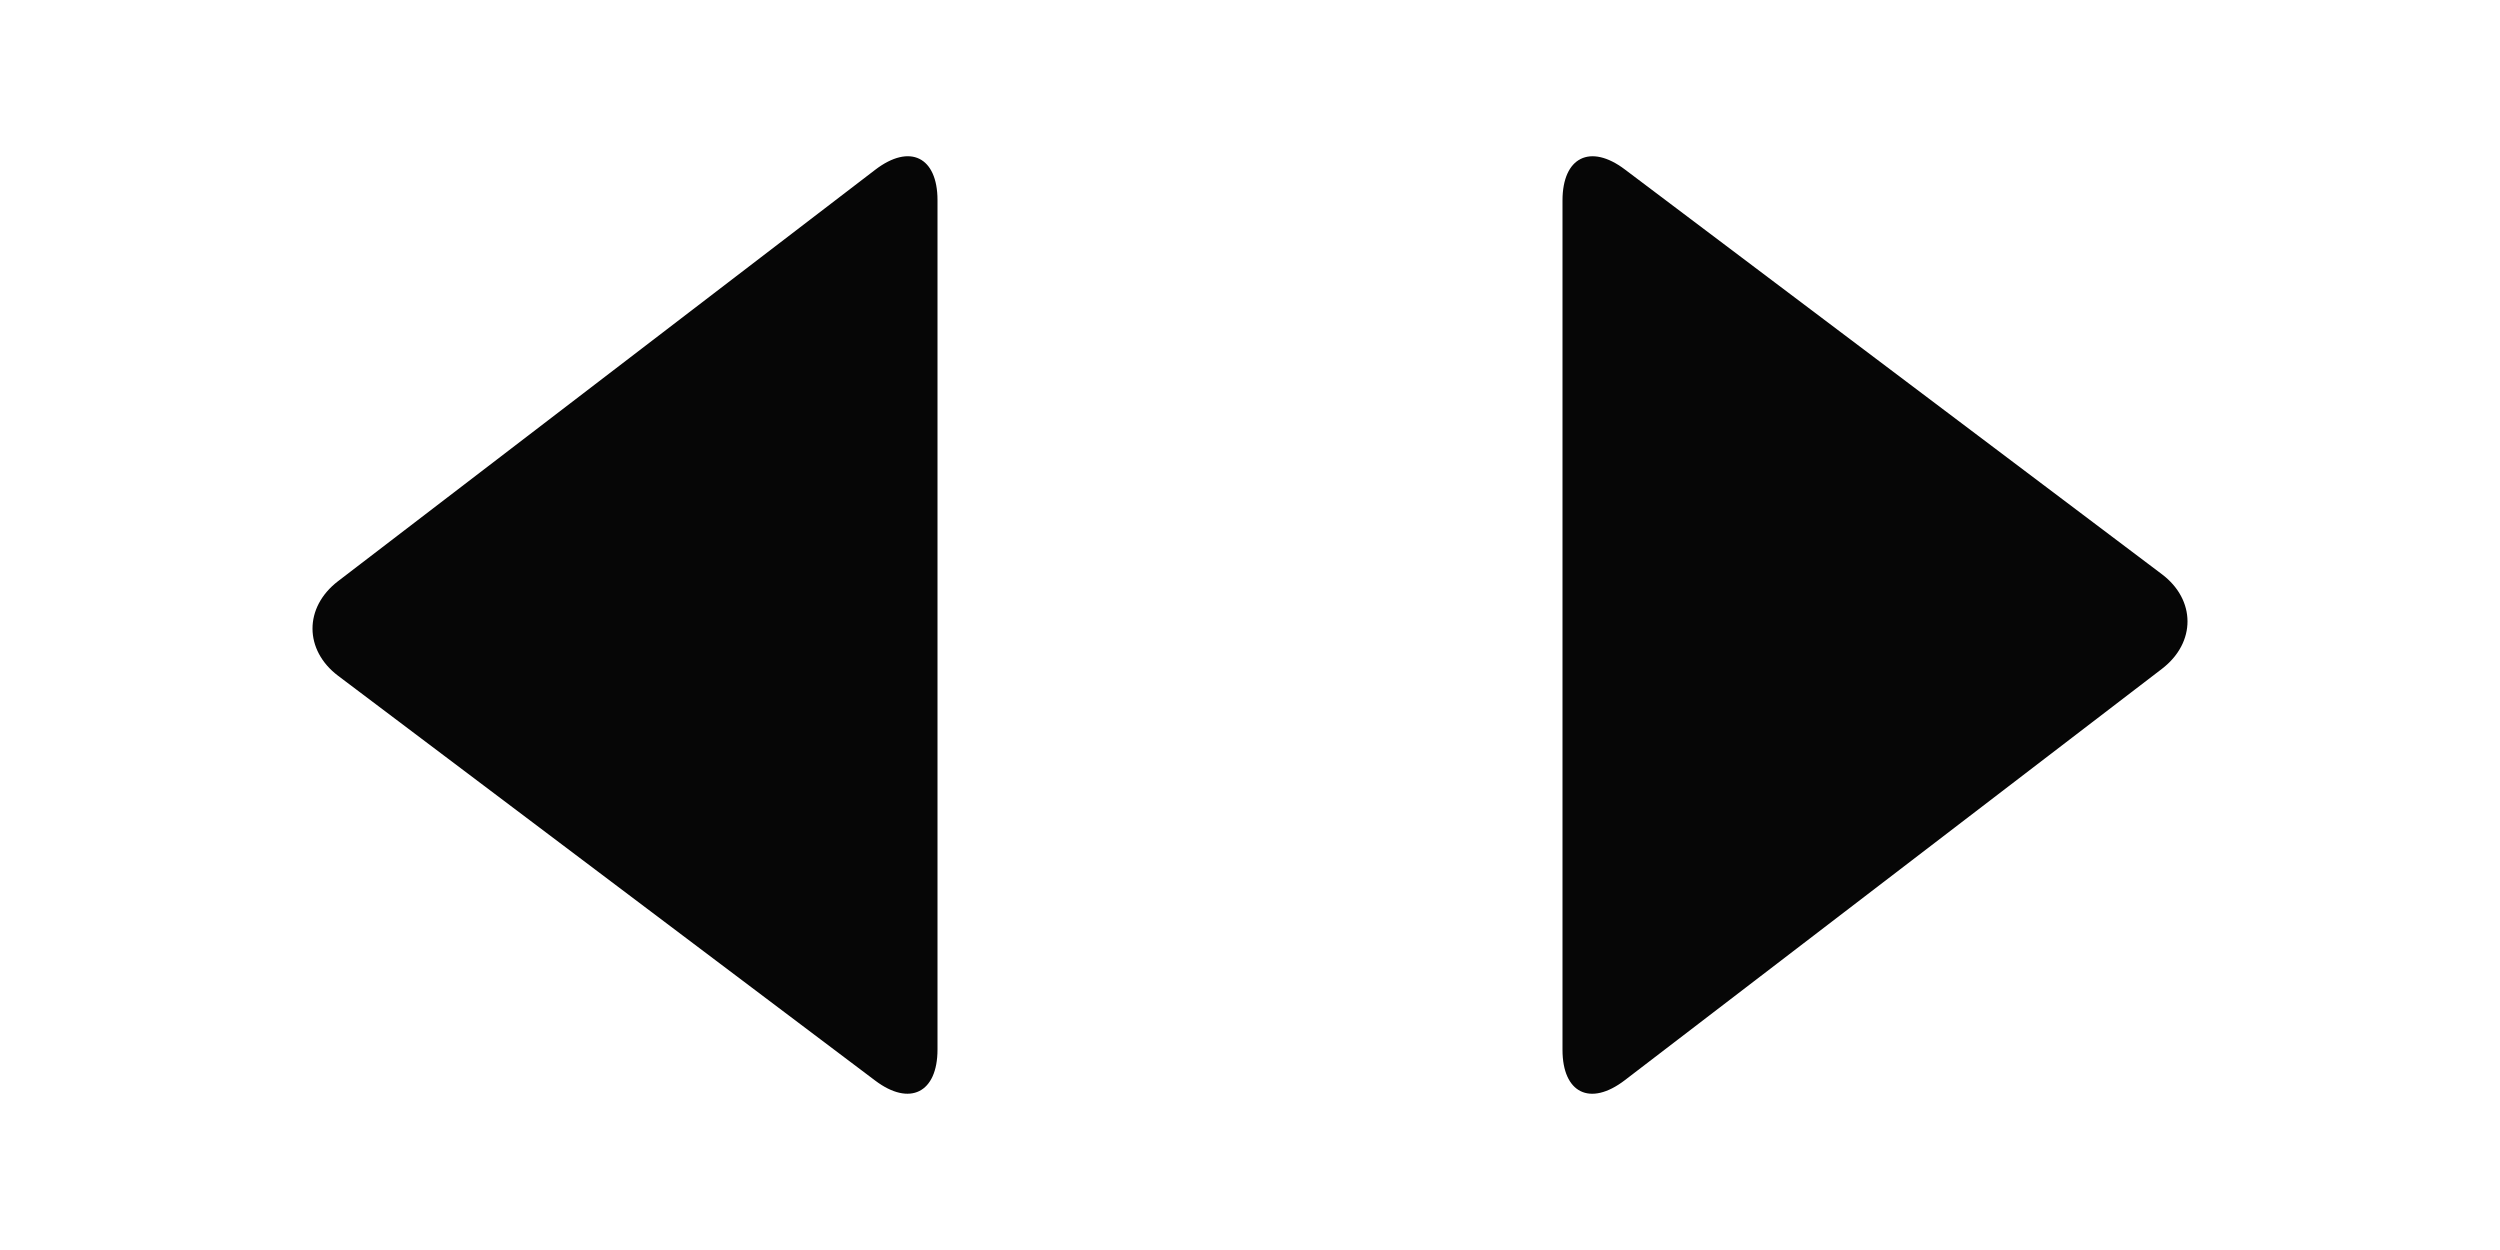
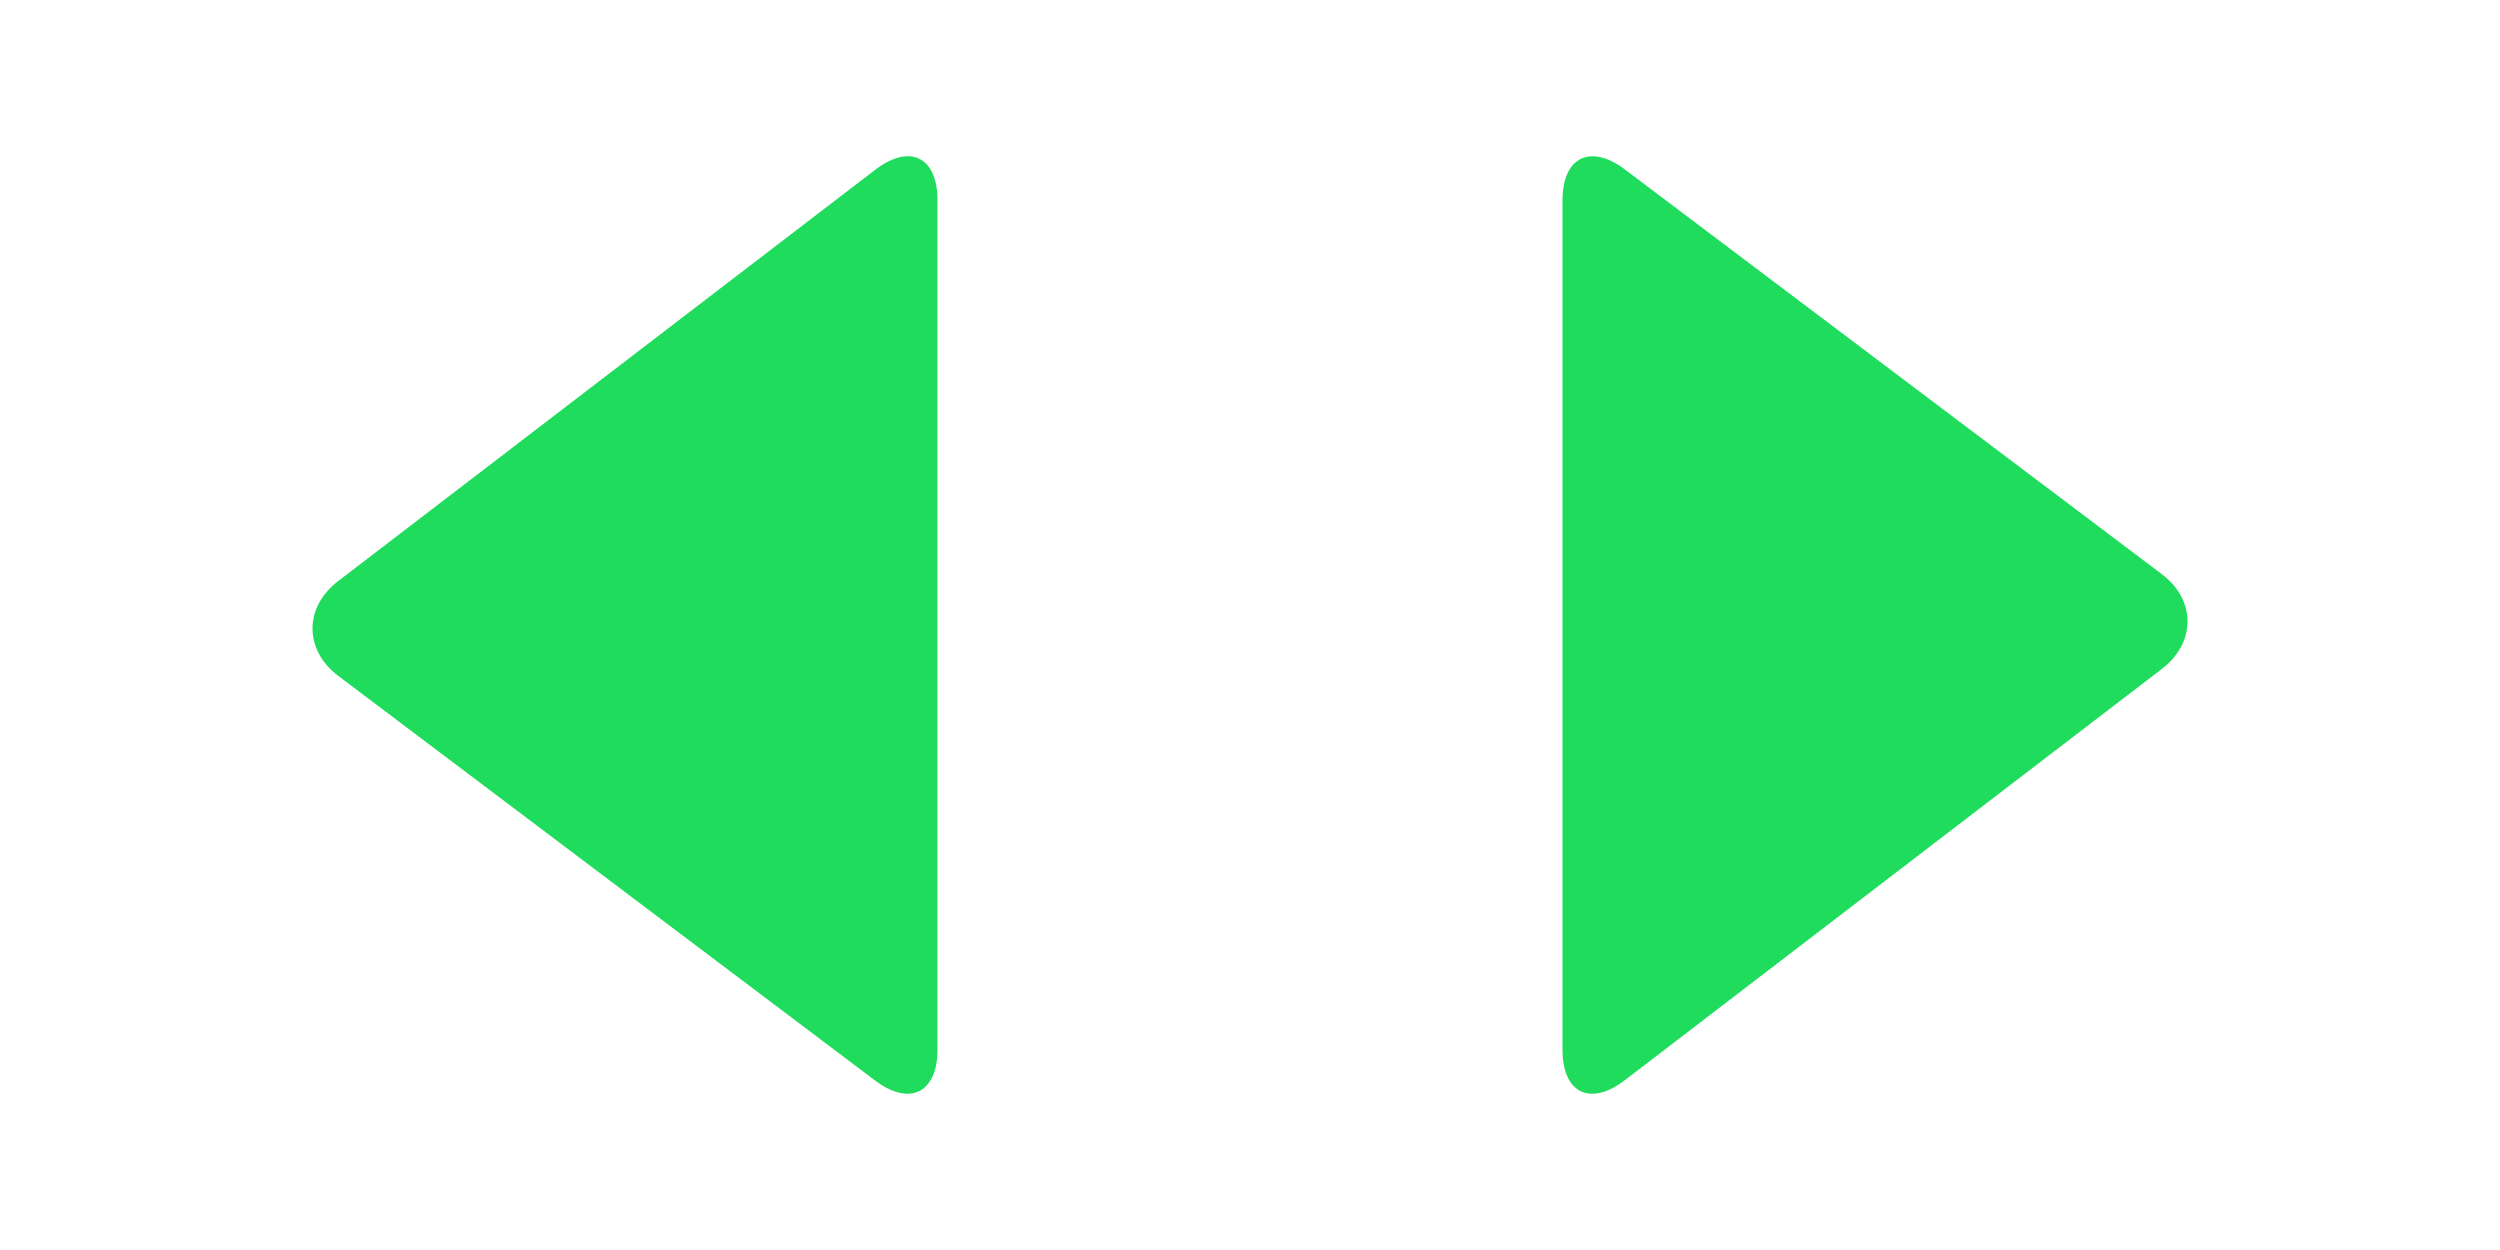
<svg xmlns="http://www.w3.org/2000/svg" width="52" height="26" viewBox="0 0 52 26" fill="none">
-   <path fill-rule="evenodd" clip-rule="evenodd" d="M18.205 22.477L7.032 14.056C6.329 13.525 6.317 12.636 7.032 12.088L18.205 3.531C18.926 2.979 19.5 3.266 19.5 4.163L19.5 21.83C19.5 22.733 18.92 23.016 18.205 22.477Z" fill="#060606" />
-   <path fill-rule="evenodd" clip-rule="evenodd" d="M33.795 3.523L44.968 11.944C45.672 12.475 45.683 13.364 44.968 13.912L33.795 22.469C33.074 23.021 32.5 22.734 32.5 21.837L32.5 4.17C32.5 3.267 33.08 2.984 33.795 3.523Z" fill="#060606" />
+   <path fill-rule="evenodd" clip-rule="evenodd" d="M18.205 22.477L7.032 14.056C6.329 13.525 6.317 12.636 7.032 12.088L18.205 3.531C18.926 2.979 19.5 3.266 19.5 4.163L19.5 21.83C19.5 22.733 18.92 23.016 18.205 22.477Z" fill="#1FDC5D" />
+   <path fill-rule="evenodd" clip-rule="evenodd" d="M33.795 3.523L44.968 11.944C45.672 12.475 45.683 13.364 44.968 13.912L33.795 22.469C33.074 23.021 32.5 22.734 32.5 21.837L32.5 4.17C32.5 3.267 33.08 2.984 33.795 3.523Z" fill="#1FDC5D" />
</svg>
